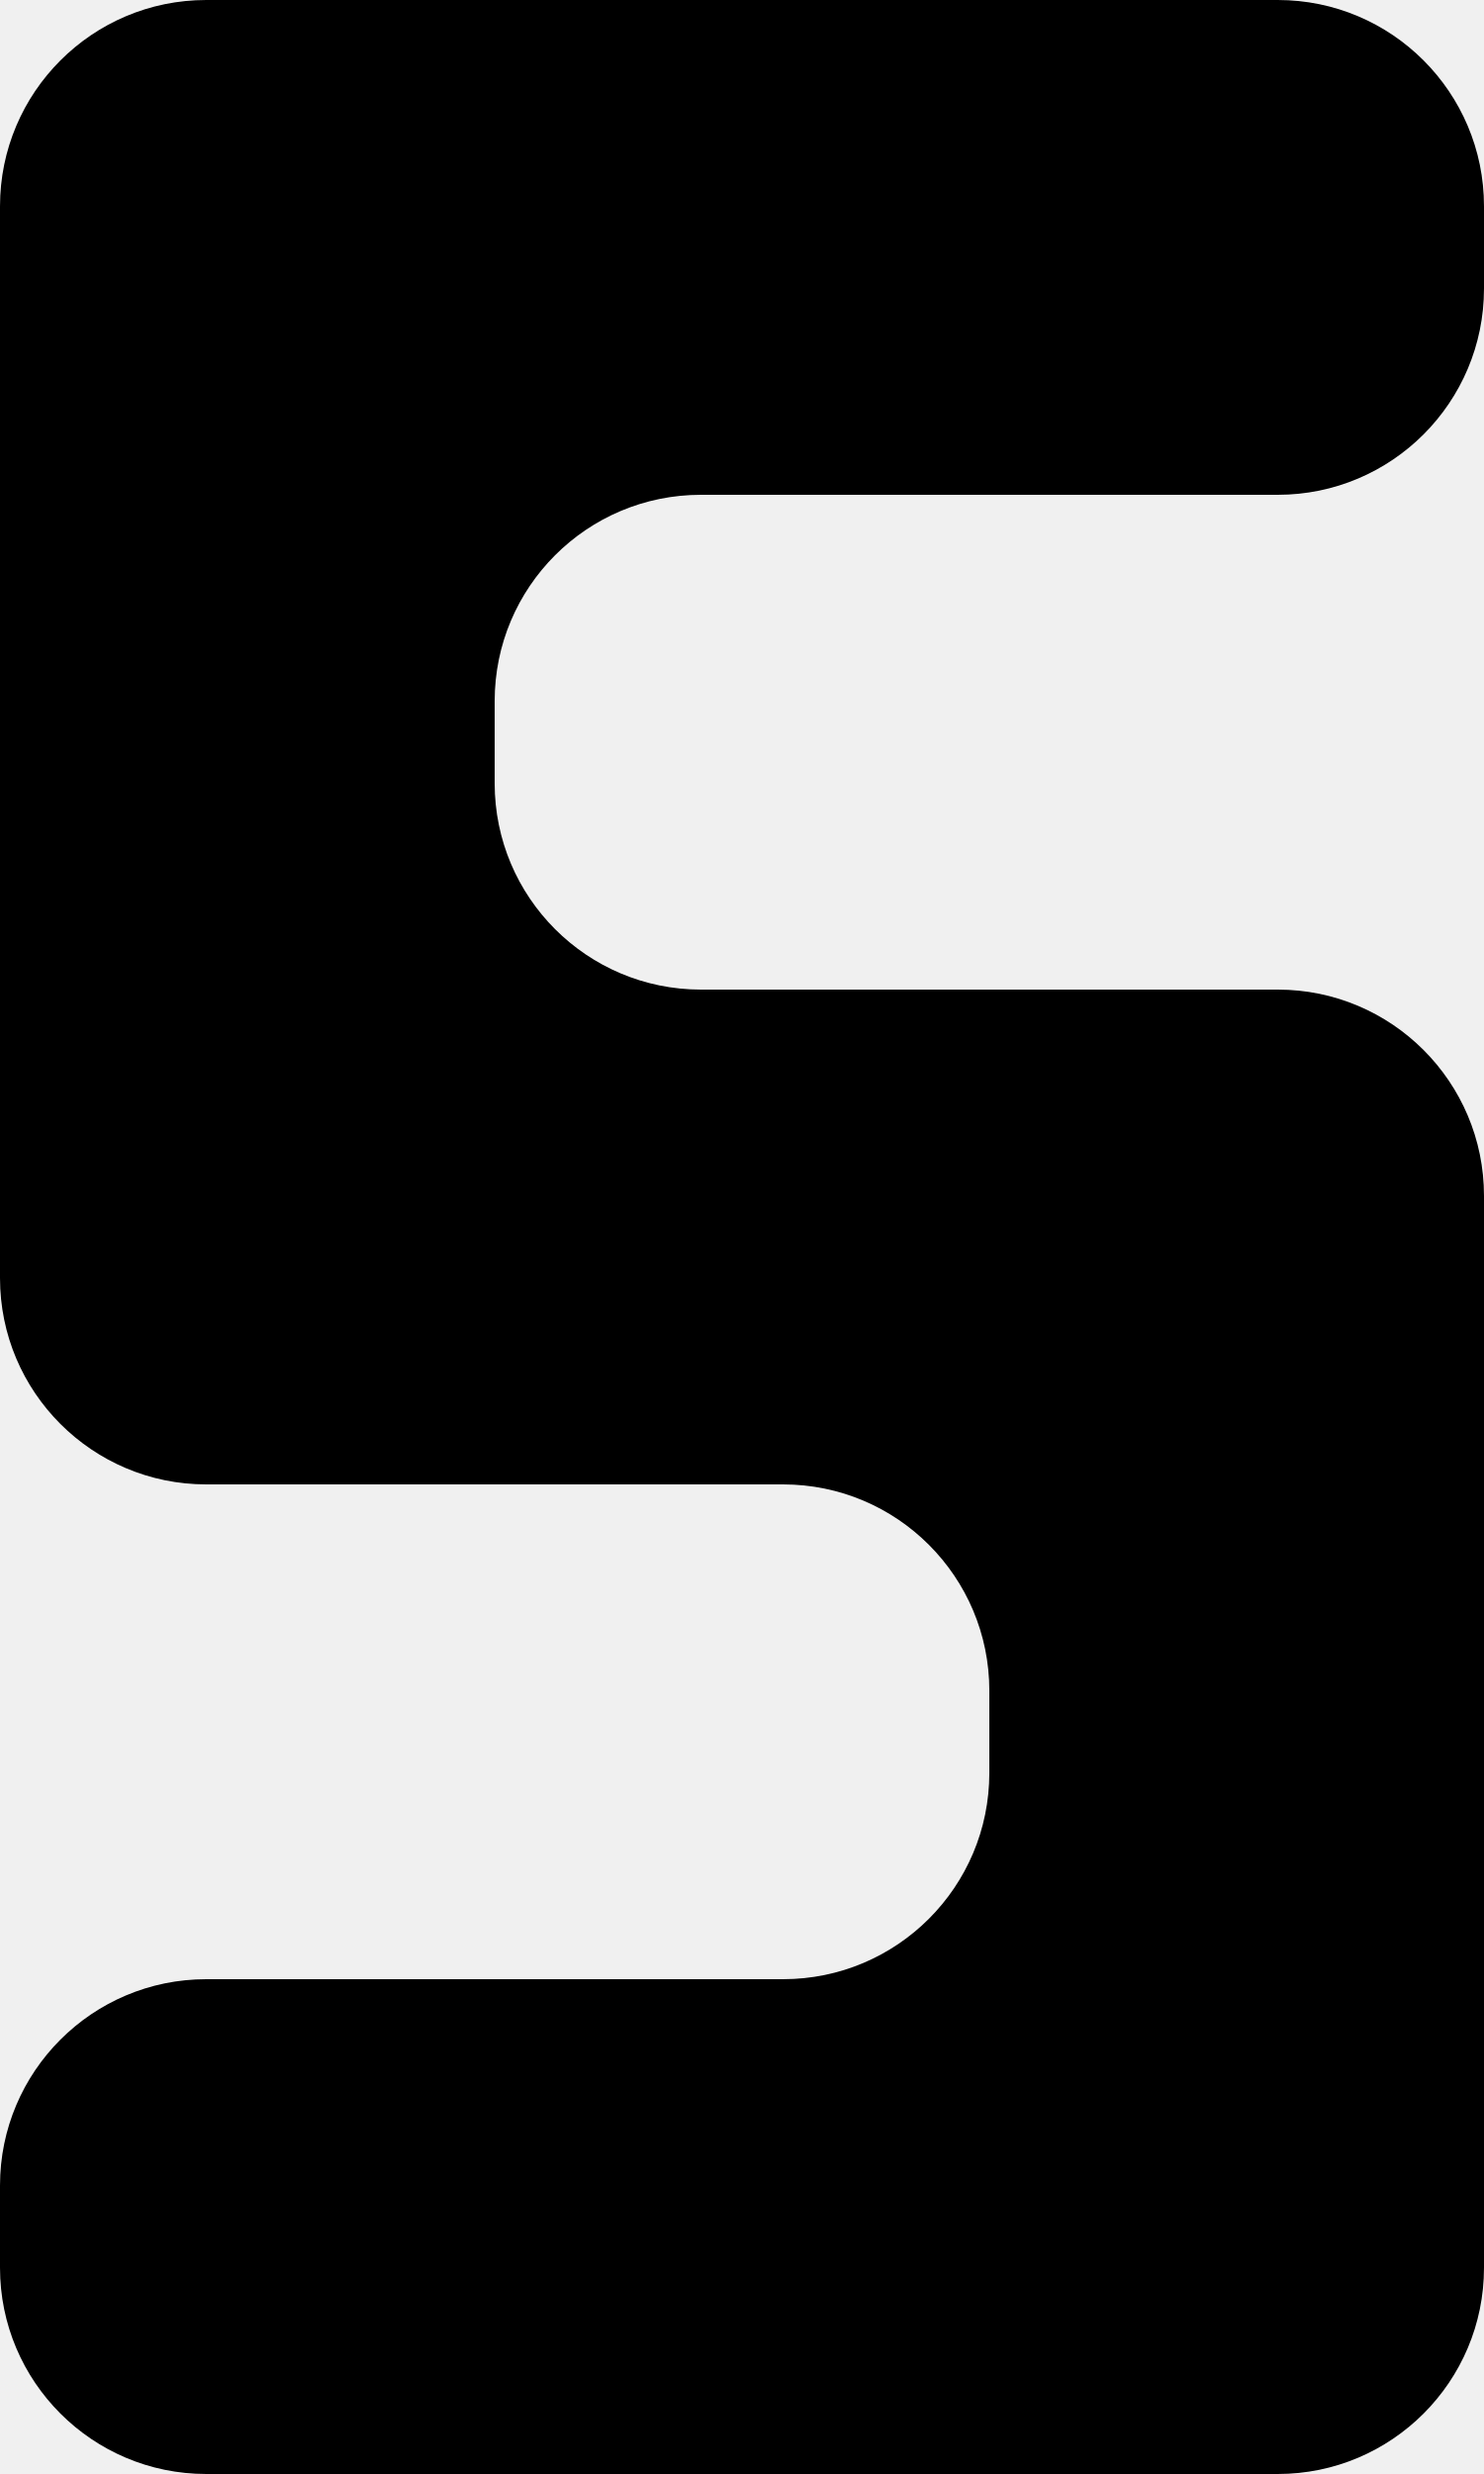
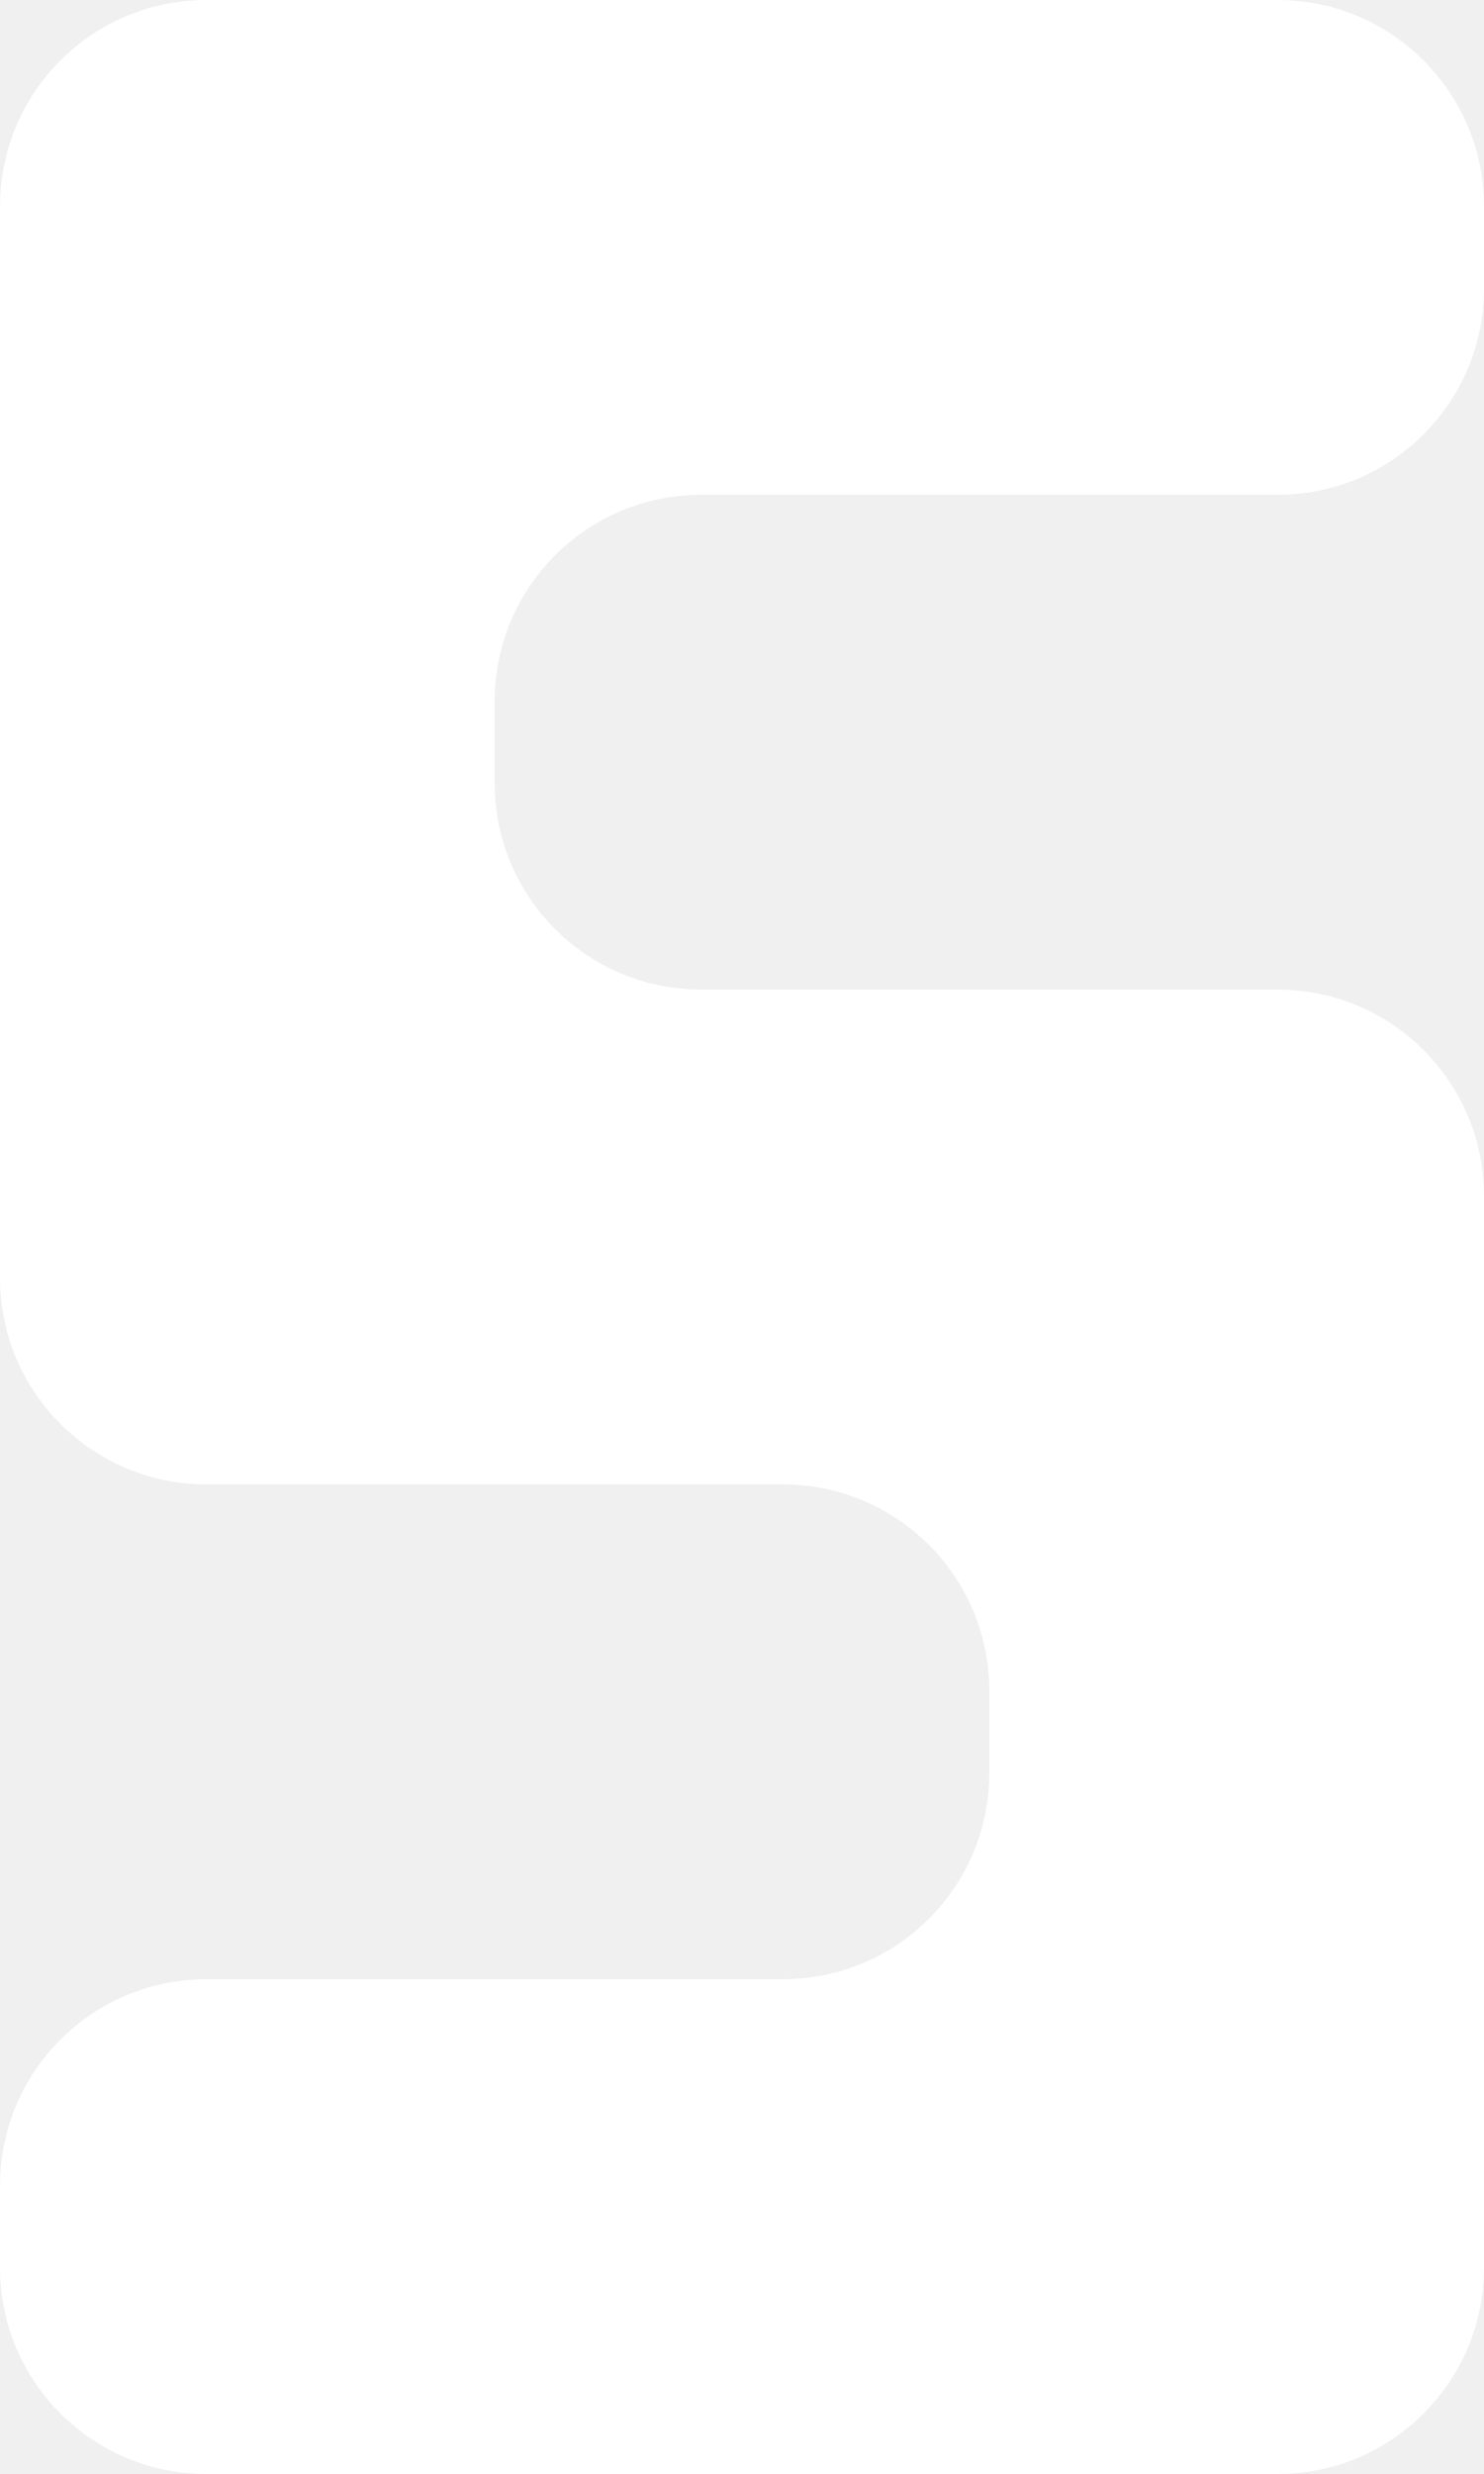
<svg xmlns="http://www.w3.org/2000/svg" width="96" height="160" viewBox="0 0 96 160">
-   <path d="M 82.656 0.000 A 13.344 13.344 0 0 1 96.000 13.344 L 96.000 18.656 A 13.344 13.344 0 0 1 82.656 32.000 L 45.344 32.000 A 13.344 13.344 0 0 0 32.000 45.344 L 32.000 50.656 A 13.344 13.344 0 0 0 45.344 64.000 L 82.656 64.000 A 13.344 13.344 0 0 1 96.000 77.344 L 96.000 146.656 A 13.344 13.344 0 0 1 82.656 160.000 L 13.344 160.000 A 13.344 13.344 0 0 1 0.000 146.656 L 0.000 141.344 A 13.344 13.344 0 0 1 13.344 128.000 L 50.656 128.000 A 13.344 13.344 0 0 0 64.000 114.656 L 64.000 109.344 A 13.344 13.344 0 0 0 50.656 96.000 L 13.344 96.000 A 13.344 13.344 0 0 1 0.000 82.656 L 0.000 13.344 A 13.344 13.344 0 0 1 13.344 0.000 Z" fill="#000000" />
+   <path d="M 82.656 0.000 A 13.344 13.344 0 0 1 96.000 13.344 L 96.000 18.656 A 13.344 13.344 0 0 1 82.656 32.000 L 45.344 32.000 A 13.344 13.344 0 0 0 32.000 45.344 L 32.000 50.656 A 13.344 13.344 0 0 0 45.344 64.000 L 82.656 64.000 A 13.344 13.344 0 0 1 96.000 77.344 L 96.000 146.656 A 13.344 13.344 0 0 1 82.656 160.000 L 13.344 160.000 A 13.344 13.344 0 0 1 0.000 146.656 L 0.000 141.344 A 13.344 13.344 0 0 1 13.344 128.000 L 50.656 128.000 A 13.344 13.344 0 0 0 64.000 114.656 L 64.000 109.344 A 13.344 13.344 0 0 0 50.656 96.000 L 13.344 96.000 A 13.344 13.344 0 0 1 0.000 82.656 L 0.000 13.344 A 13.344 13.344 0 0 1 13.344 0.000 Z" fill="#ffffff" />
</svg>
